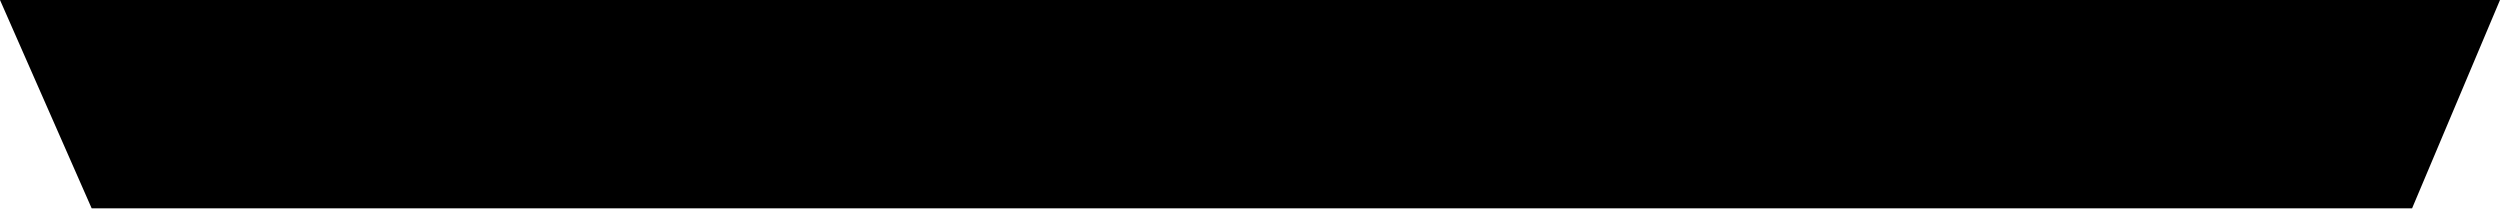
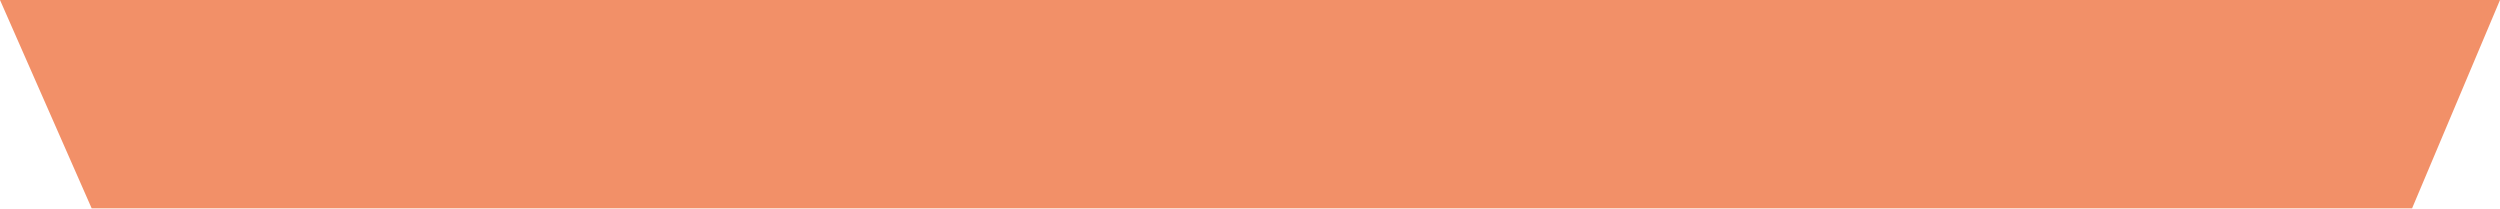
<svg xmlns="http://www.w3.org/2000/svg" version="1.1" id="Layer_1" x="0px" y="0px" viewBox="0 0 600 50" height="5" width="60" xml:space="preserve">
+   <style type="text/css">
+ 	.st0{fill:#F29068;}
+ </style>
  <polygon class="st0" points="0,0 22,50 578.9,50 600,0 " />
</svg>
